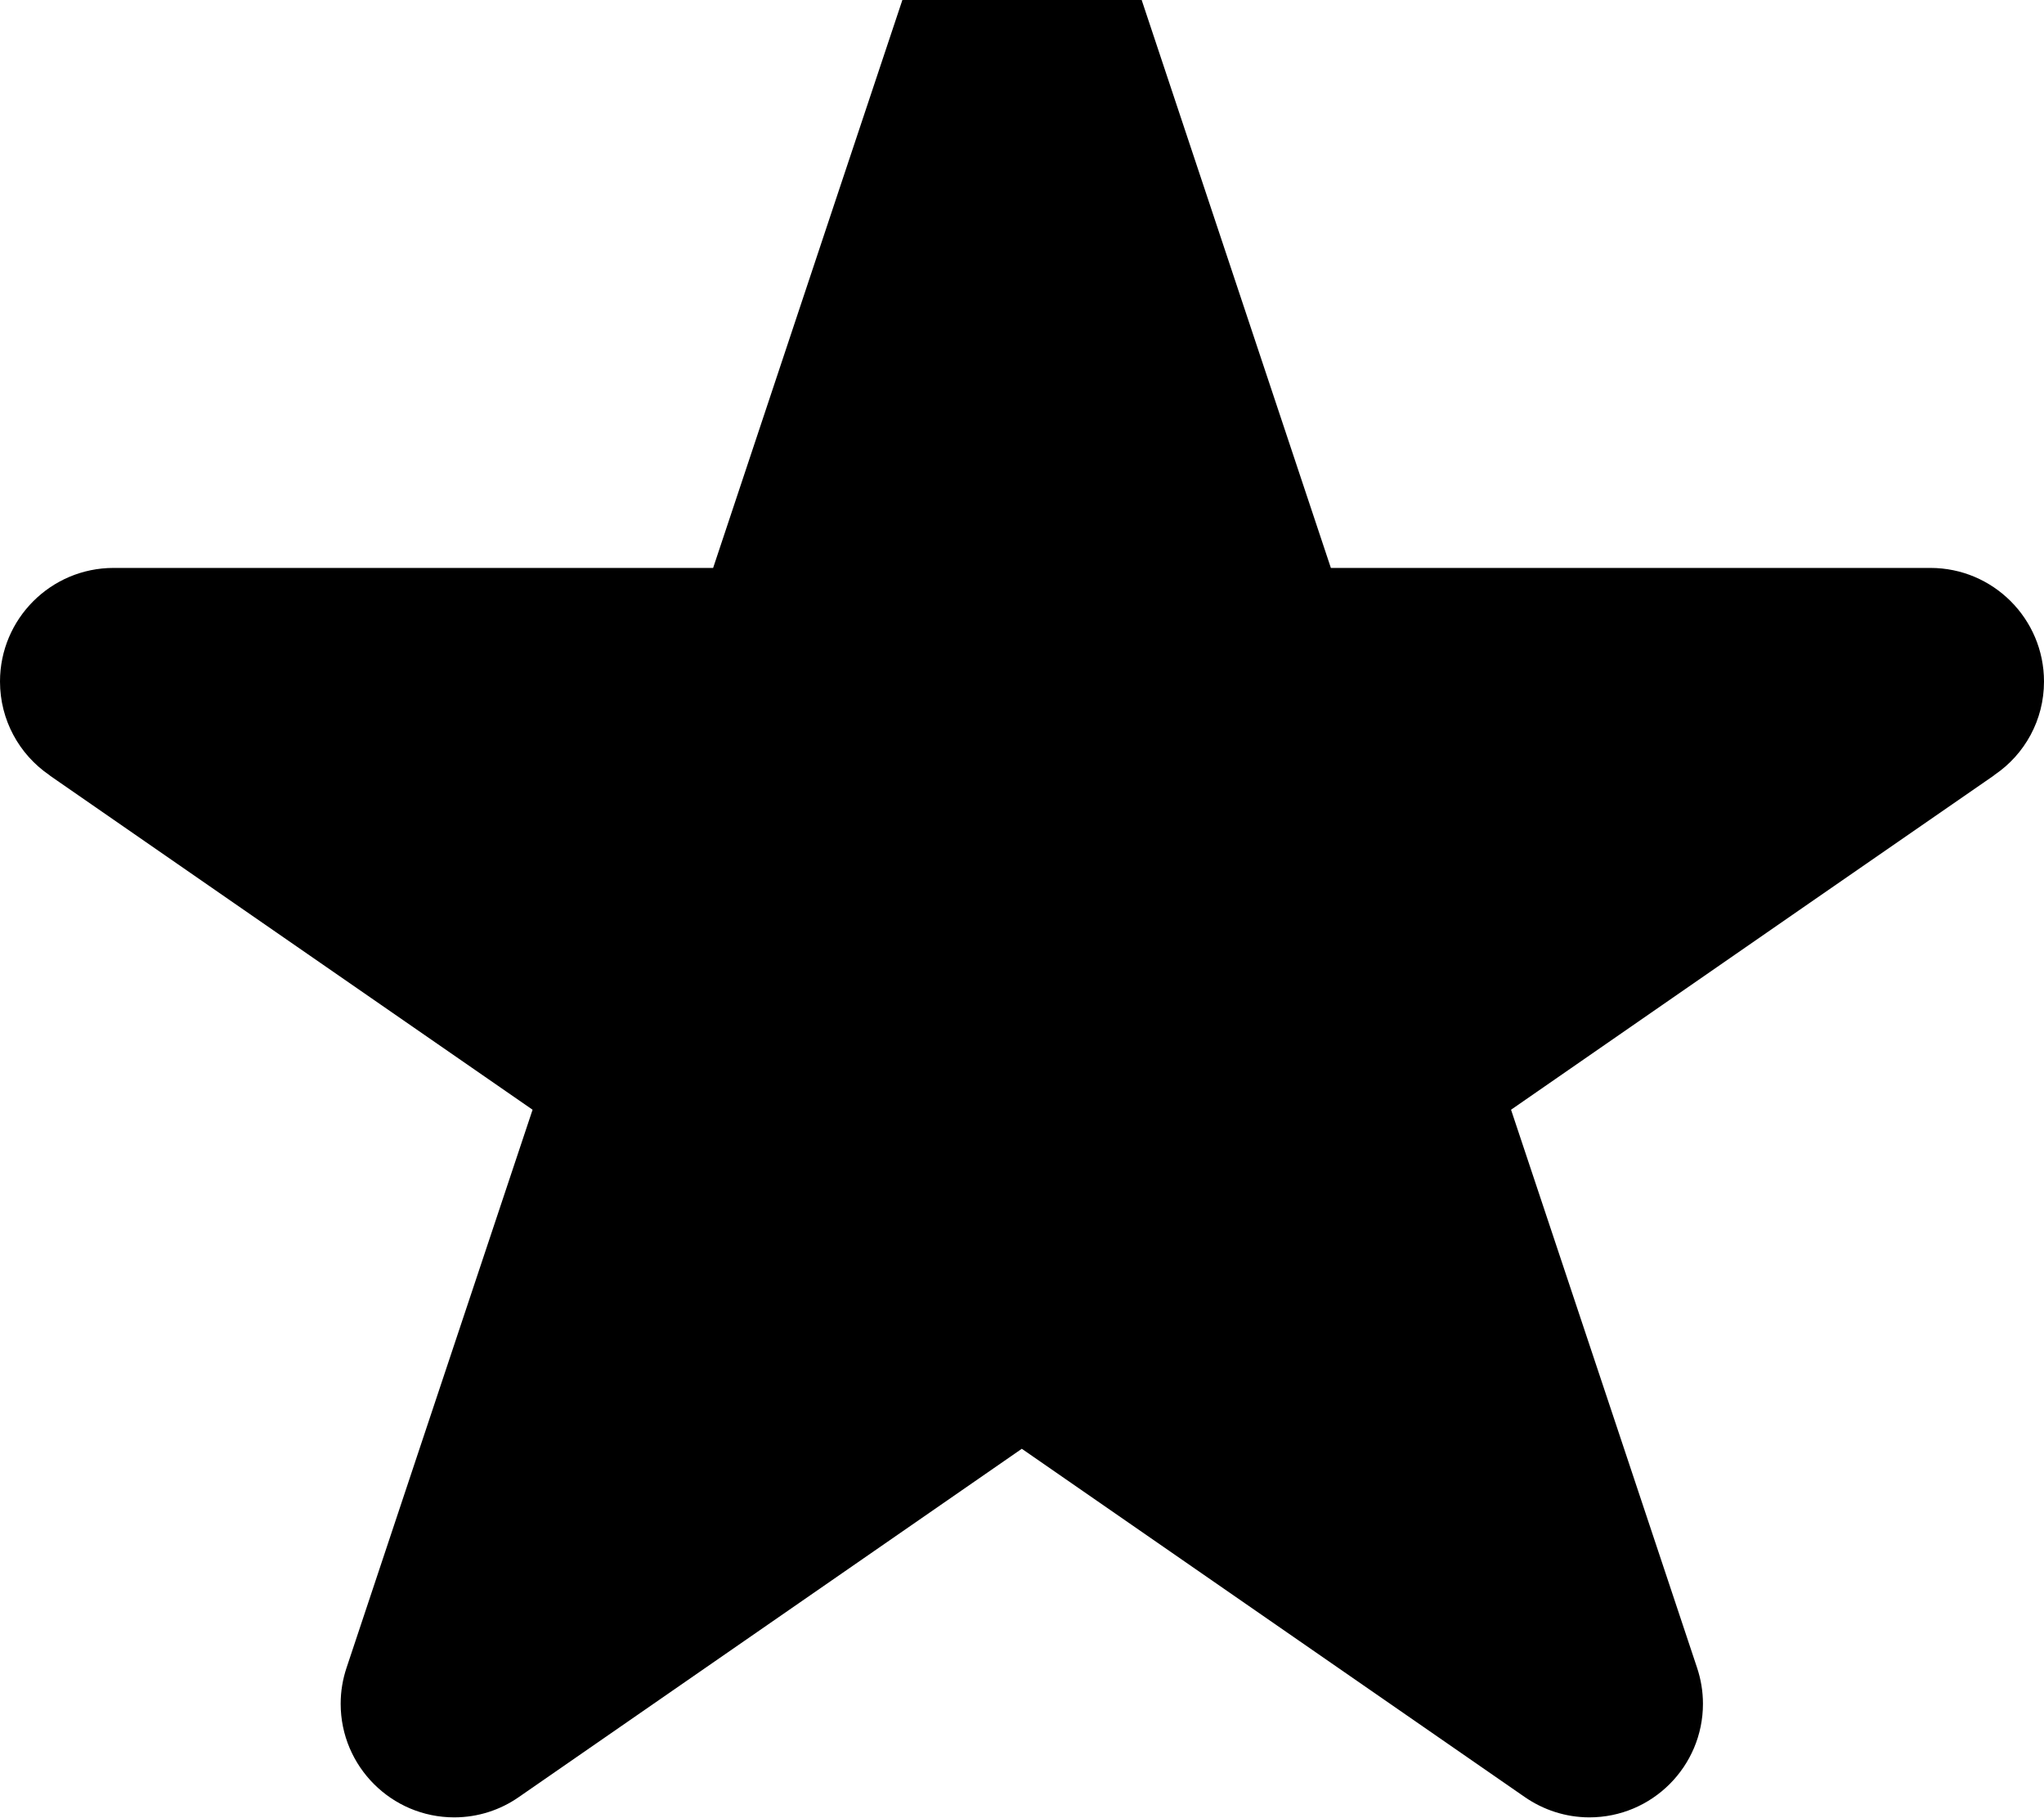
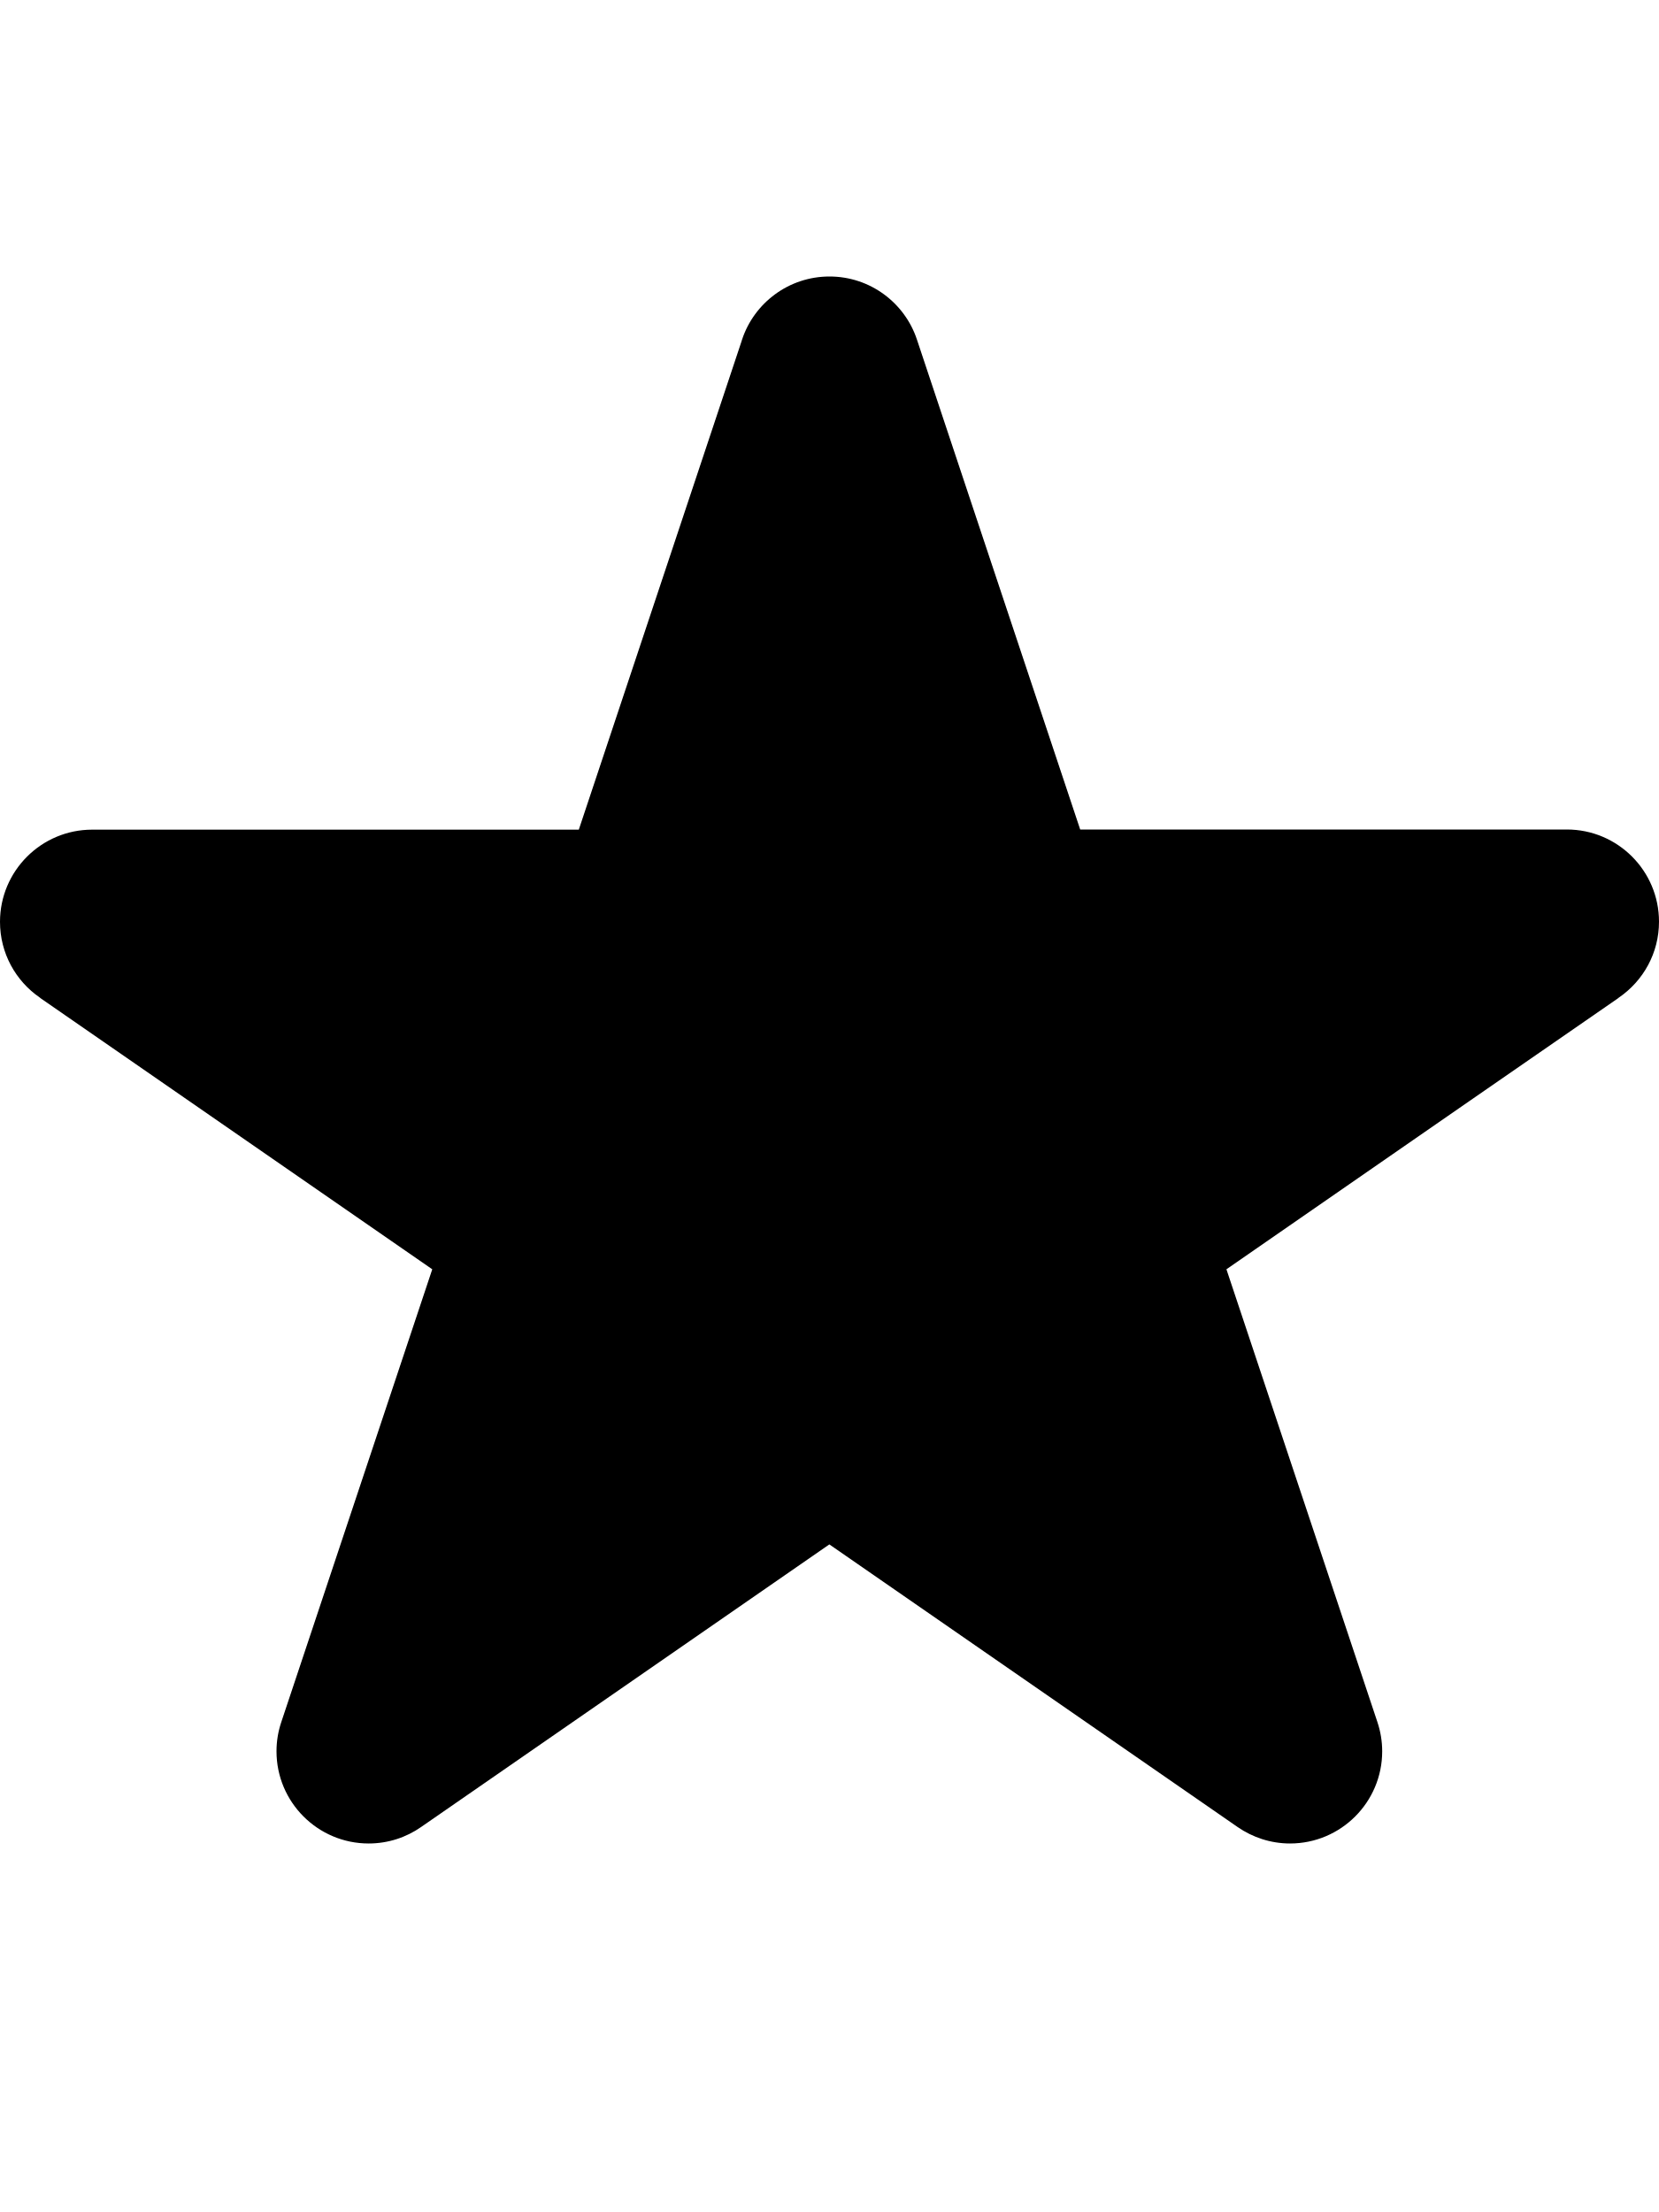
- <svg xmlns="http://www.w3.org/2000/svg" version="1.1" id="icon-" x="0px" y="0px" viewBox="0 0 1080 960" style="enable-background:new 0 0 1080 960;" xml:space="preserve">
-   <style type="text/css">
- 	.st0{fill-rule:evenodd;clip-rule:evenodd;}
- 	.st1{fill:#29ABE2;}
- 	.st2{fill-rule:evenodd;clip-rule:evenodd;fill:#181616;}
- 	.st3{fill:#FF0000;}
- </style>
-   <path id="star_1_" d="M1080,360c0-33.1-26.9-60-60-60c-44.2,0-169.8,0-316.8,0C654.7,154.4,612.4,27.4,597.3-17.8  c-0.1-0.3-0.2-0.6-0.3-0.9c0-0.1-0.1-0.2-0.1-0.3l0,0C589-42.8,566.5-60,540-60s-49,17.2-56.9,41l0,0c0,0.1-0.1,0.2-0.1,0.3  c-0.1,0.3-0.2,0.6-0.3,1C467.6,27.4,425.3,154.4,376.8,300c-147,0-272.6,0-316.8,0c-33.1,0-60,26.9-60,60  c0,20.4,10.2,38.5,25.9,49.3l0,0c0.2,0.1,0.3,0.2,0.5,0.4c0,0,0.1,0.1,0.1,0.1c36.7,25.4,137.2,95,254.9,176.4  C235.8,722.8,197,839.3,183.1,881l0,0c-2,6-3.1,12.3-3.1,19c0,33.1,26.9,60,60,60c12.7,0,24.5-4,34.1-10.7l0,0  c37.2-25.7,143-99,265.8-184c122.8,85,228.7,158.3,265.8,184l0,0c9.7,6.7,21.5,10.7,34.1,10.7c33.1,0,60-26.9,60-60  c0-6.6-1.1-13-3.1-19l0,0c-13.9-41.7-52.7-158.2-98.3-294.8c117.7-81.5,218.2-151.1,254.9-176.4c0,0,0.1-0.1,0.1-0.1  c0.2-0.1,0.3-0.2,0.5-0.4l0,0C1069.8,398.5,1080,380.4,1080,360z" />
+ <svg xmlns="http://www.w3.org/2000/svg" version="1.1" id="icon-" x="0px" y="0px" viewBox="0 0 1080 1440" enable-background="new 0 0 1080 1440" xml:space="preserve">
+   <path id="star_1_" d="M1080,600c0-33.1-26.9-60-60-60c-44.2,0-169.8,0-316.8,0c-48.5-145.6-90.9-272.6-105.9-317.8  c-0.1-0.3-0.2-0.6-0.3-0.9c0-0.1-0.1-0.2-0.1-0.3l0,0c-7.9-23.8-30.4-41-56.9-41s-49,17.2-56.9,41l0,0c0,0.1-0.1,0.2-0.1,0.3  c-0.1,0.3-0.2,0.6-0.3,1c-15.1,45.2-57.4,172.2-105.9,317.8c-147,0-272.6,0-316.8,0c-33.1,0-60,26.9-60,60  c0,20.4,10.2,38.5,25.9,49.3l0,0c0.2,0.1,0.3,0.2,0.5,0.4c0,0,0.1,0.1,0.1,0.1c36.7,25.4,137.2,95,254.9,176.4  c-45.5,136.6-84.4,253.1-98.3,294.8l0,0c-2,6-3.1,12.3-3.1,19c0,33.1,26.9,60,60,60c12.7,0,24.5-4,34.1-10.7l0,0  c37.2-25.7,143-99,265.8-184c122.8,85,228.7,158.3,265.8,184l0,0c9.7,6.7,21.5,10.7,34.1,10.7c33.1,0,60-26.9,60-60  c0-6.6-1.1-13-3.1-19l0,0c-13.9-41.7-52.7-158.2-98.3-294.8c117.7-81.5,218.2-151.1,254.9-176.4c0,0,0.1-0.1,0.1-0.1  c0.2-0.1,0.3-0.2,0.5-0.4l0,0C1069.8,638.5,1080,620.4,1080,600z" />
</svg>
